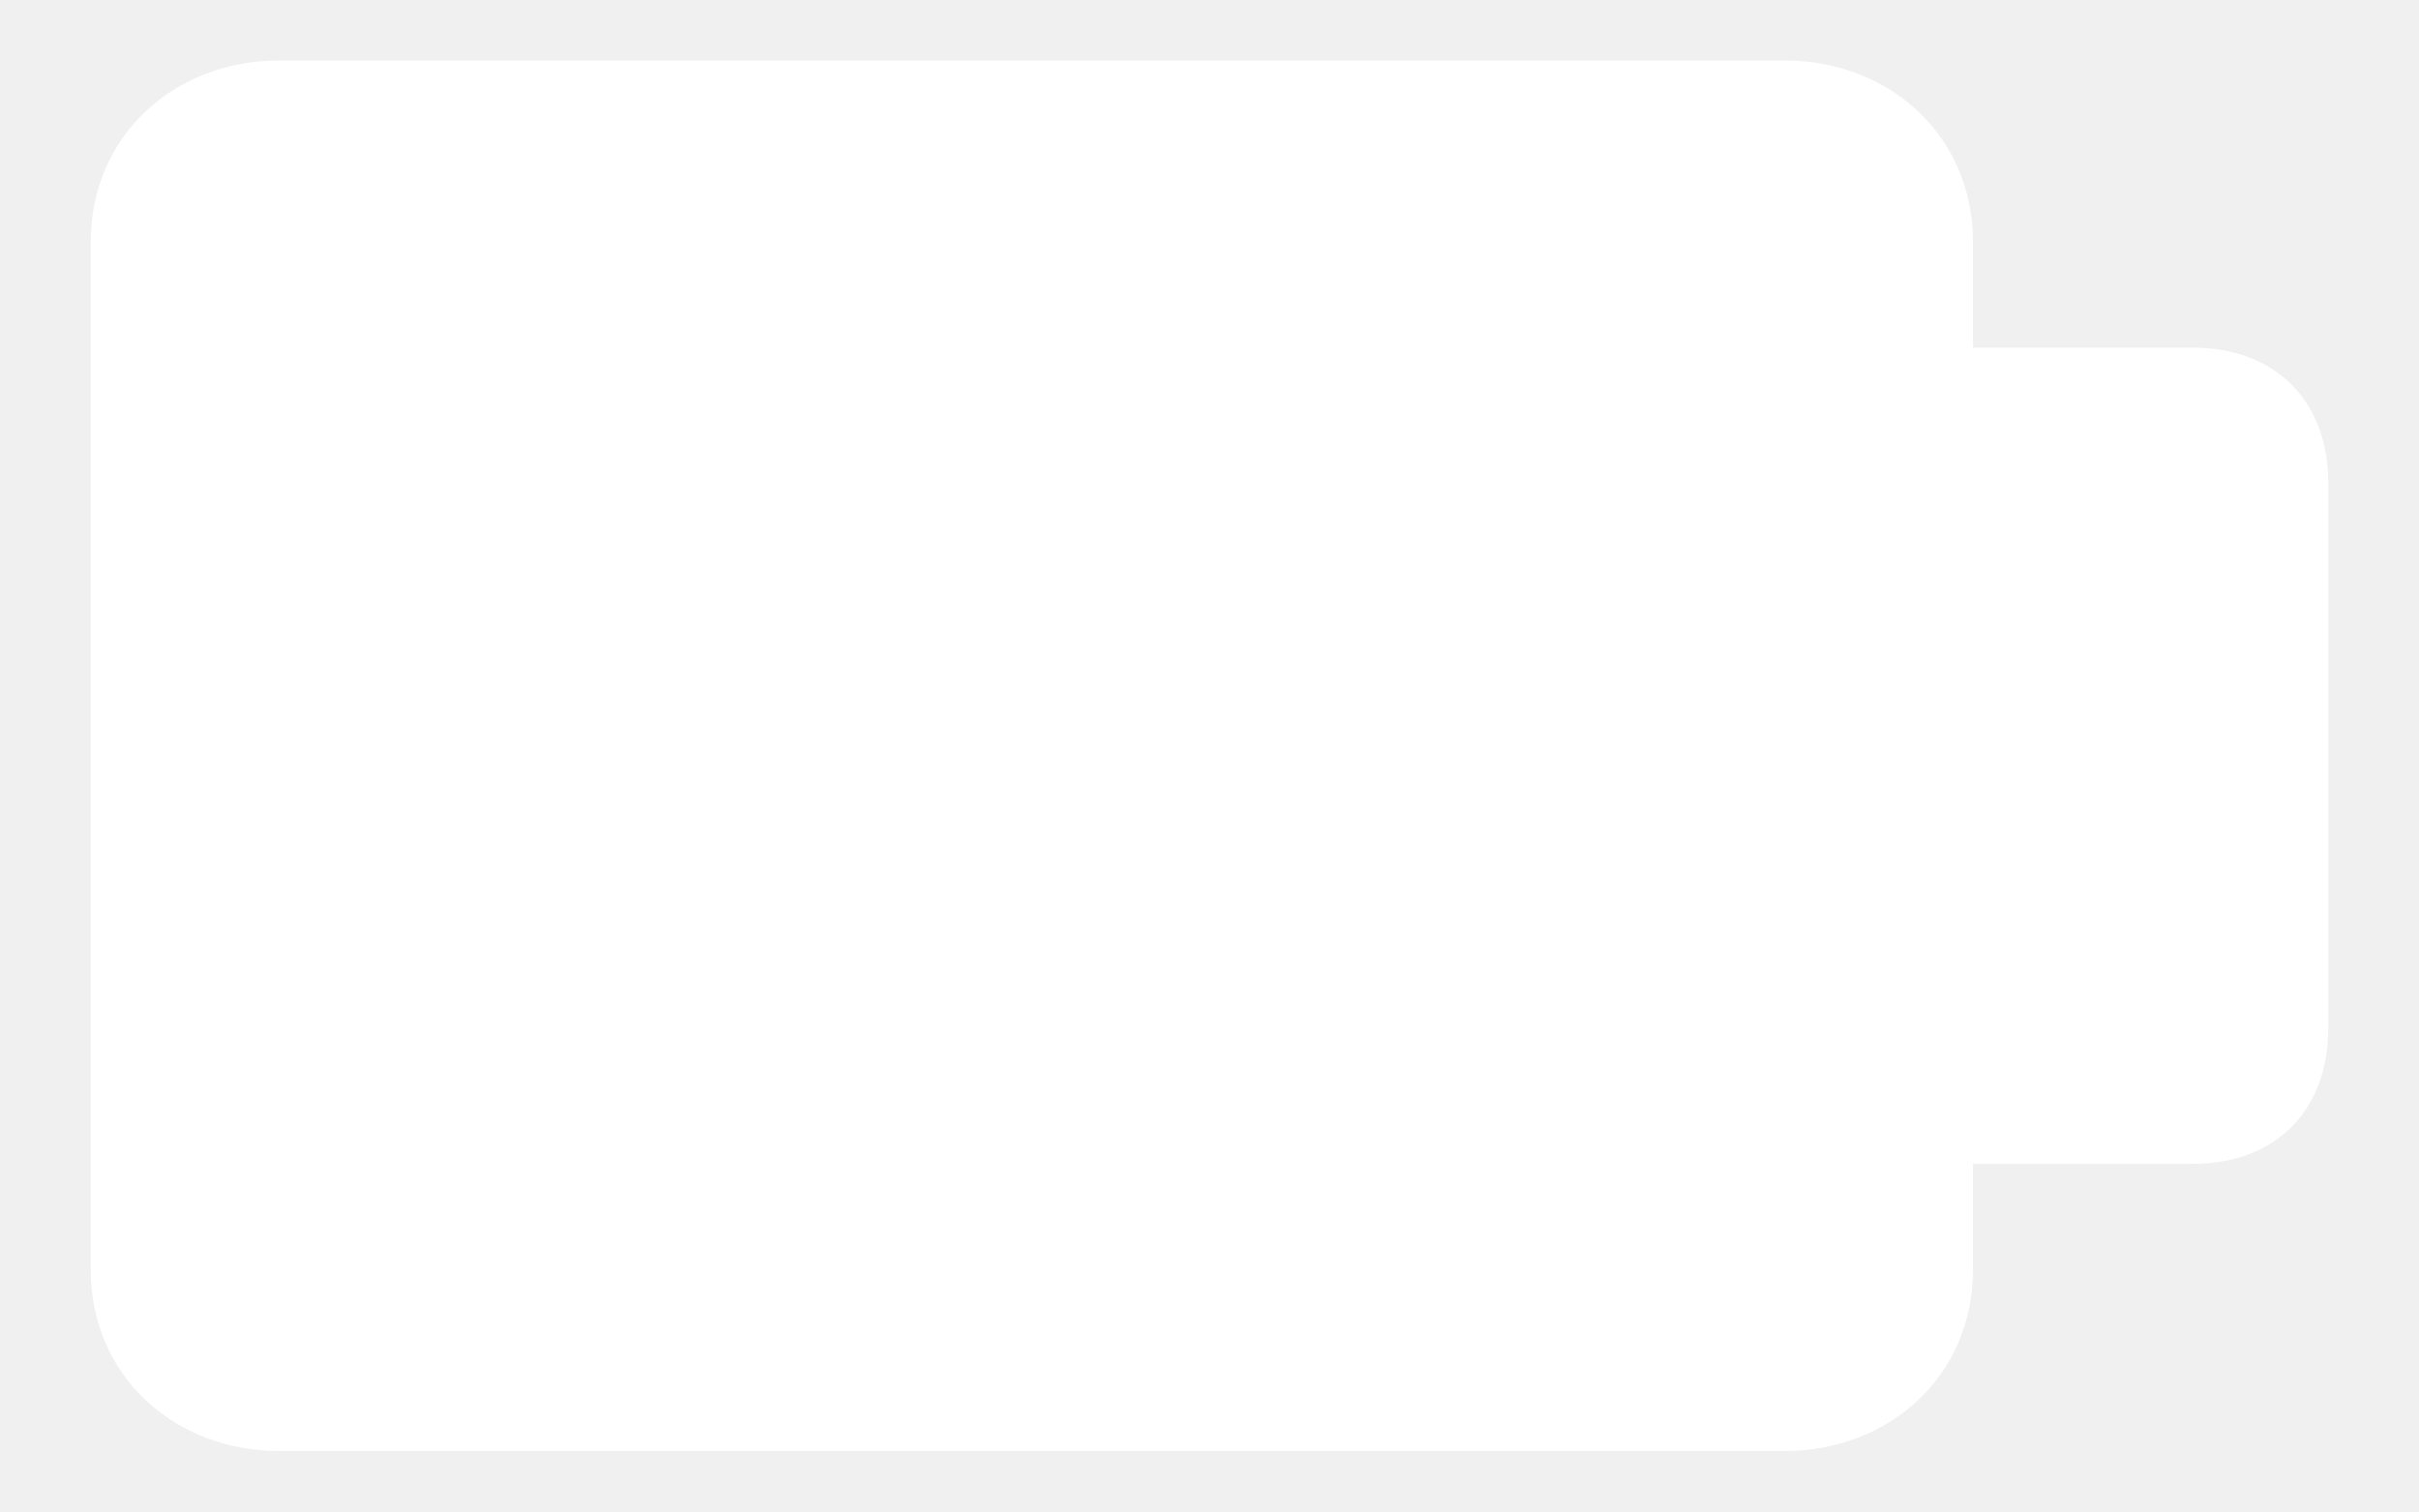
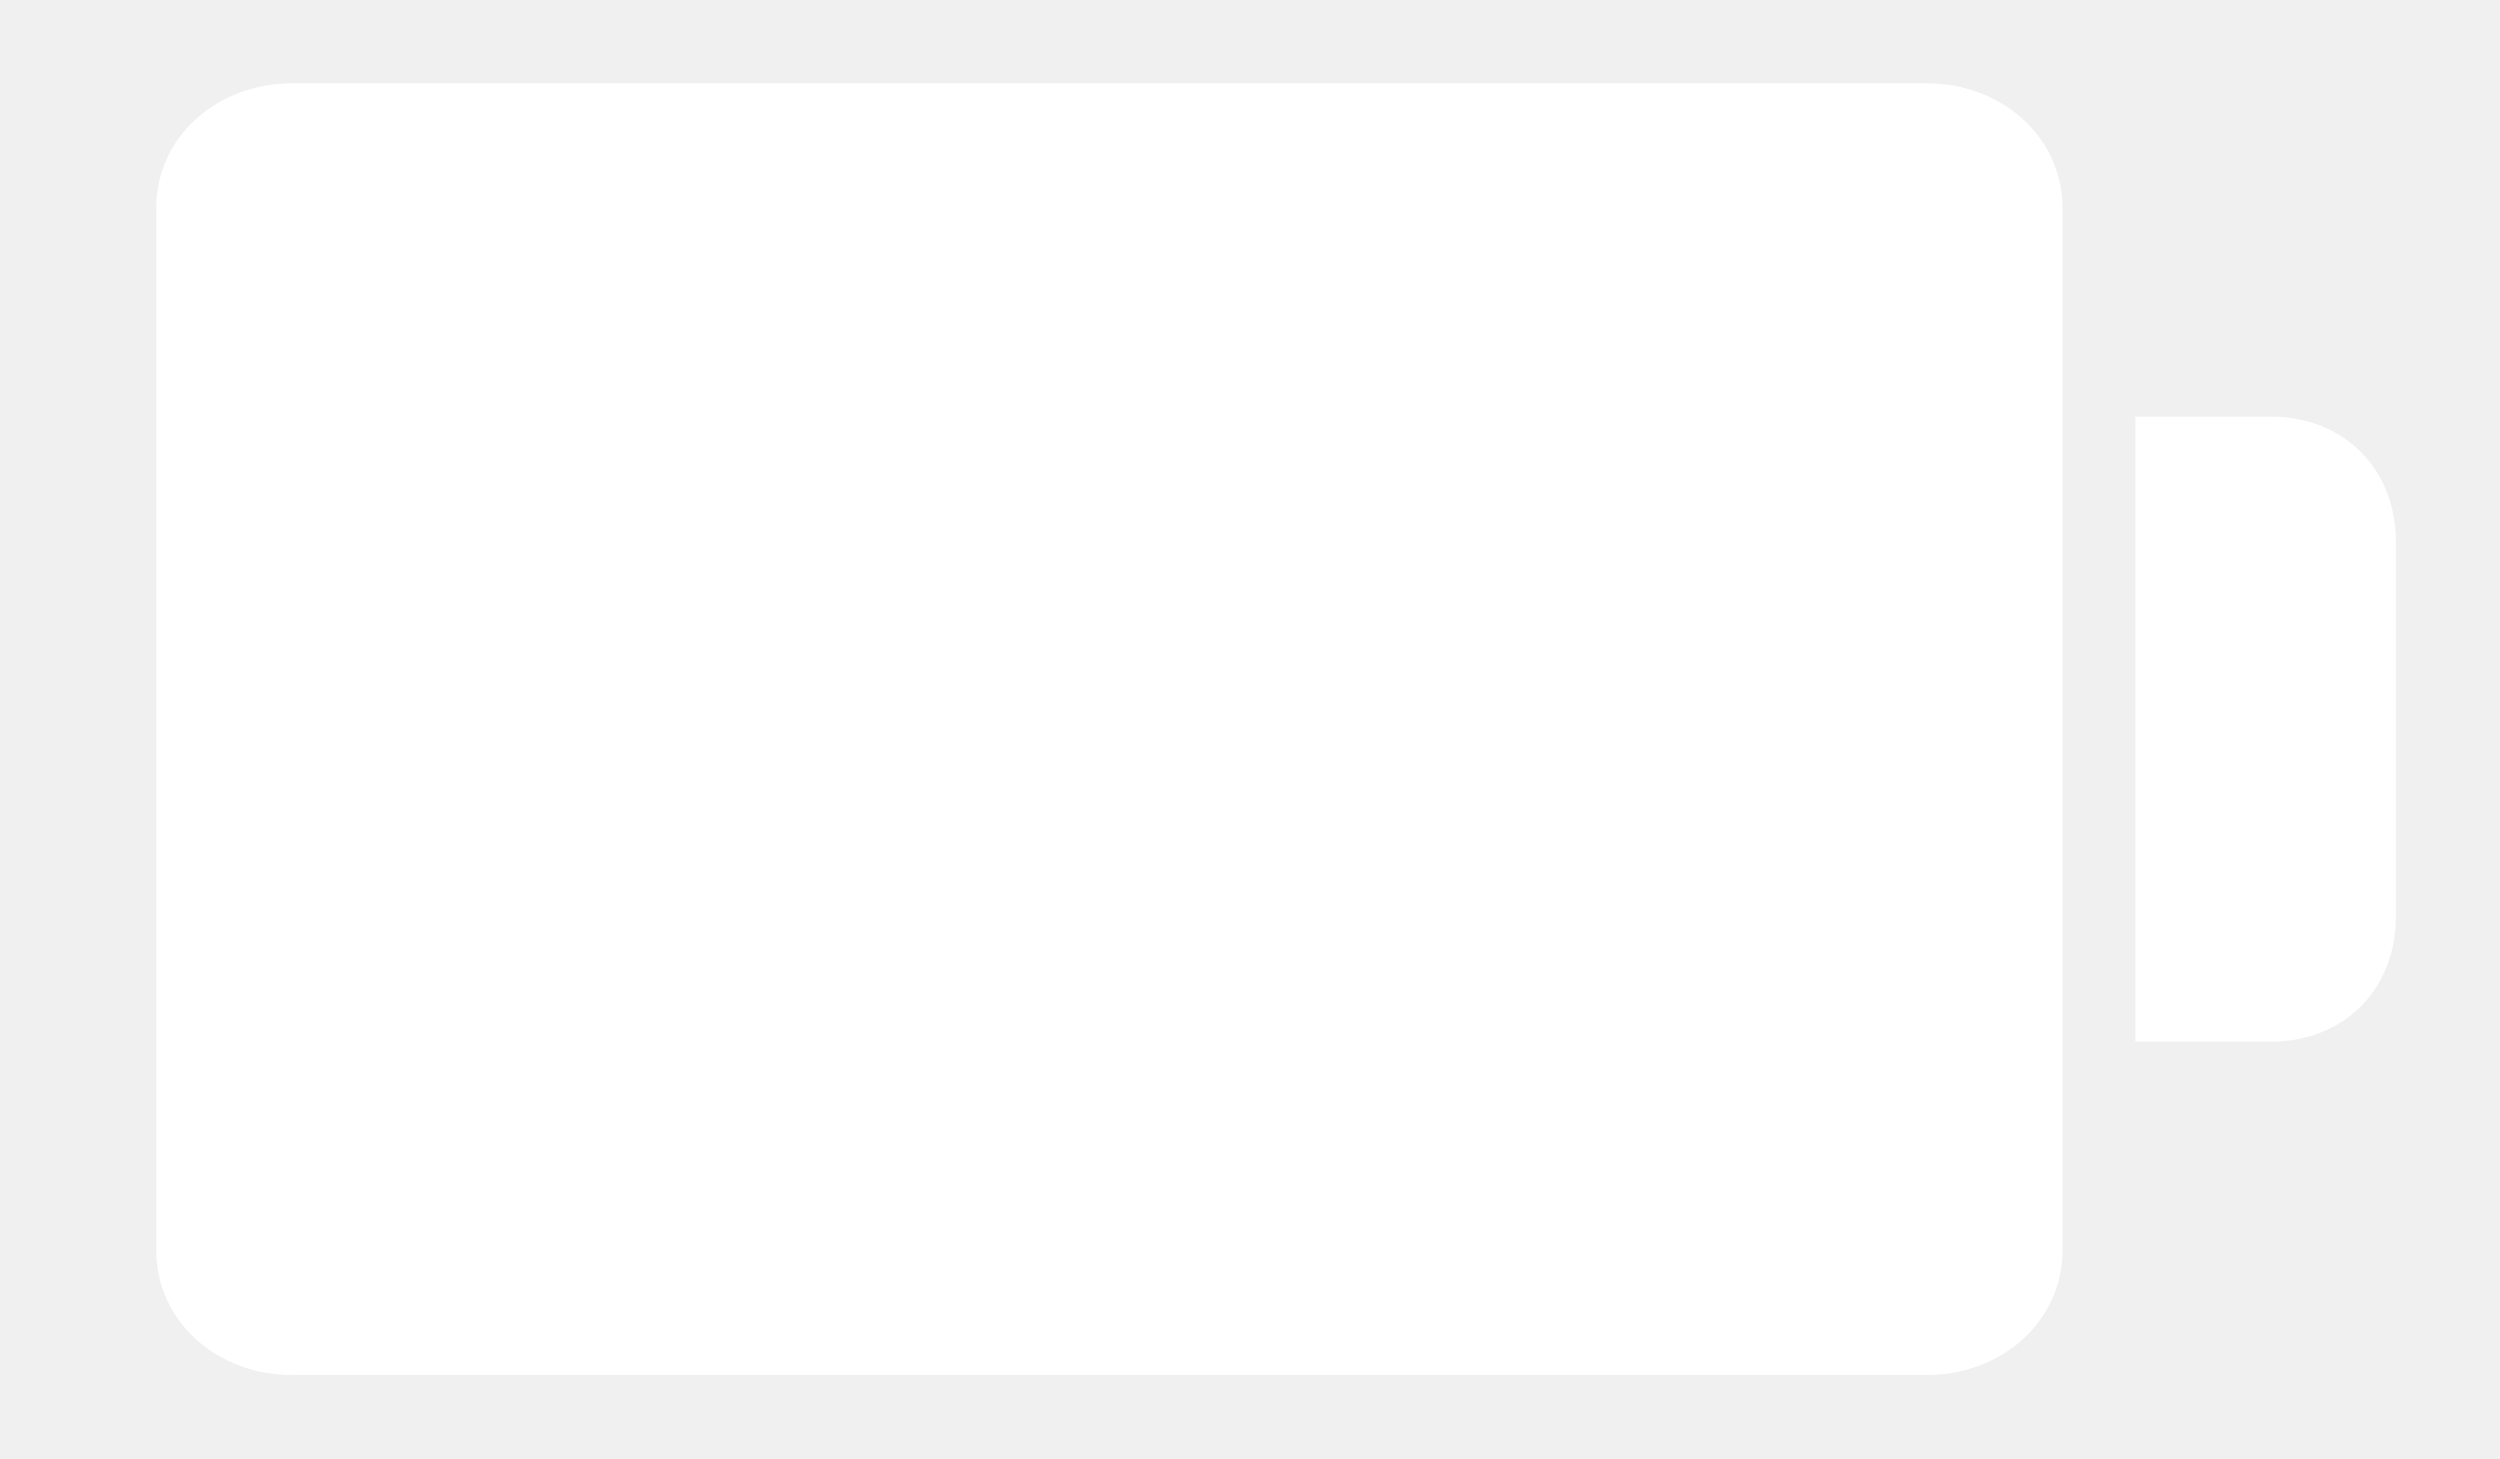
- <svg xmlns="http://www.w3.org/2000/svg" width="16" height="10" viewBox="0 0 16 10" fill="none">
-   <path d="M0.6 1.6C0.6 0.9 1.15 0.4 1.85 0.4H11.8C12.5 0.4 13.05 0.9 13.05 1.6V2.3H14.5C15.05 2.3 15.4 2.65 15.4 3.2V6.8C15.4 7.35 15.05 7.7 14.5 7.7H13.05V8.4C13.05 9.1 12.5 9.6 11.8 9.6H1.85C1.15 9.6 0.6 9.1 0.6 8.4V1.6Z" fill="#FFFFFF" />
+ <svg xmlns="http://www.w3.org/2000/svg" width="24" height="14" viewBox="0 0 24 14">
+   <path fill="#FFFFFF" d="M1.5 2.0     C1.5 1.3 2.1 0.8 2.8 0.8     H18.5     C19.2 0.8 19.8 1.3 19.8 2.0     V12.0     C19.8 12.7 19.2 13.2 18.5 13.2     H2.8     C2.1 13.2 1.5 12.7 1.5 12.0     V2.0Z" />
+   <path fill="#FFFFFF" d="M20.5 4.0     H21.8     C22.5 4.0 23.0 4.5 23.0 5.2     V8.8     C23.0 9.5 22.5 10.0 21.8 10.0     H20.5     V4.0Z" />
</svg>
